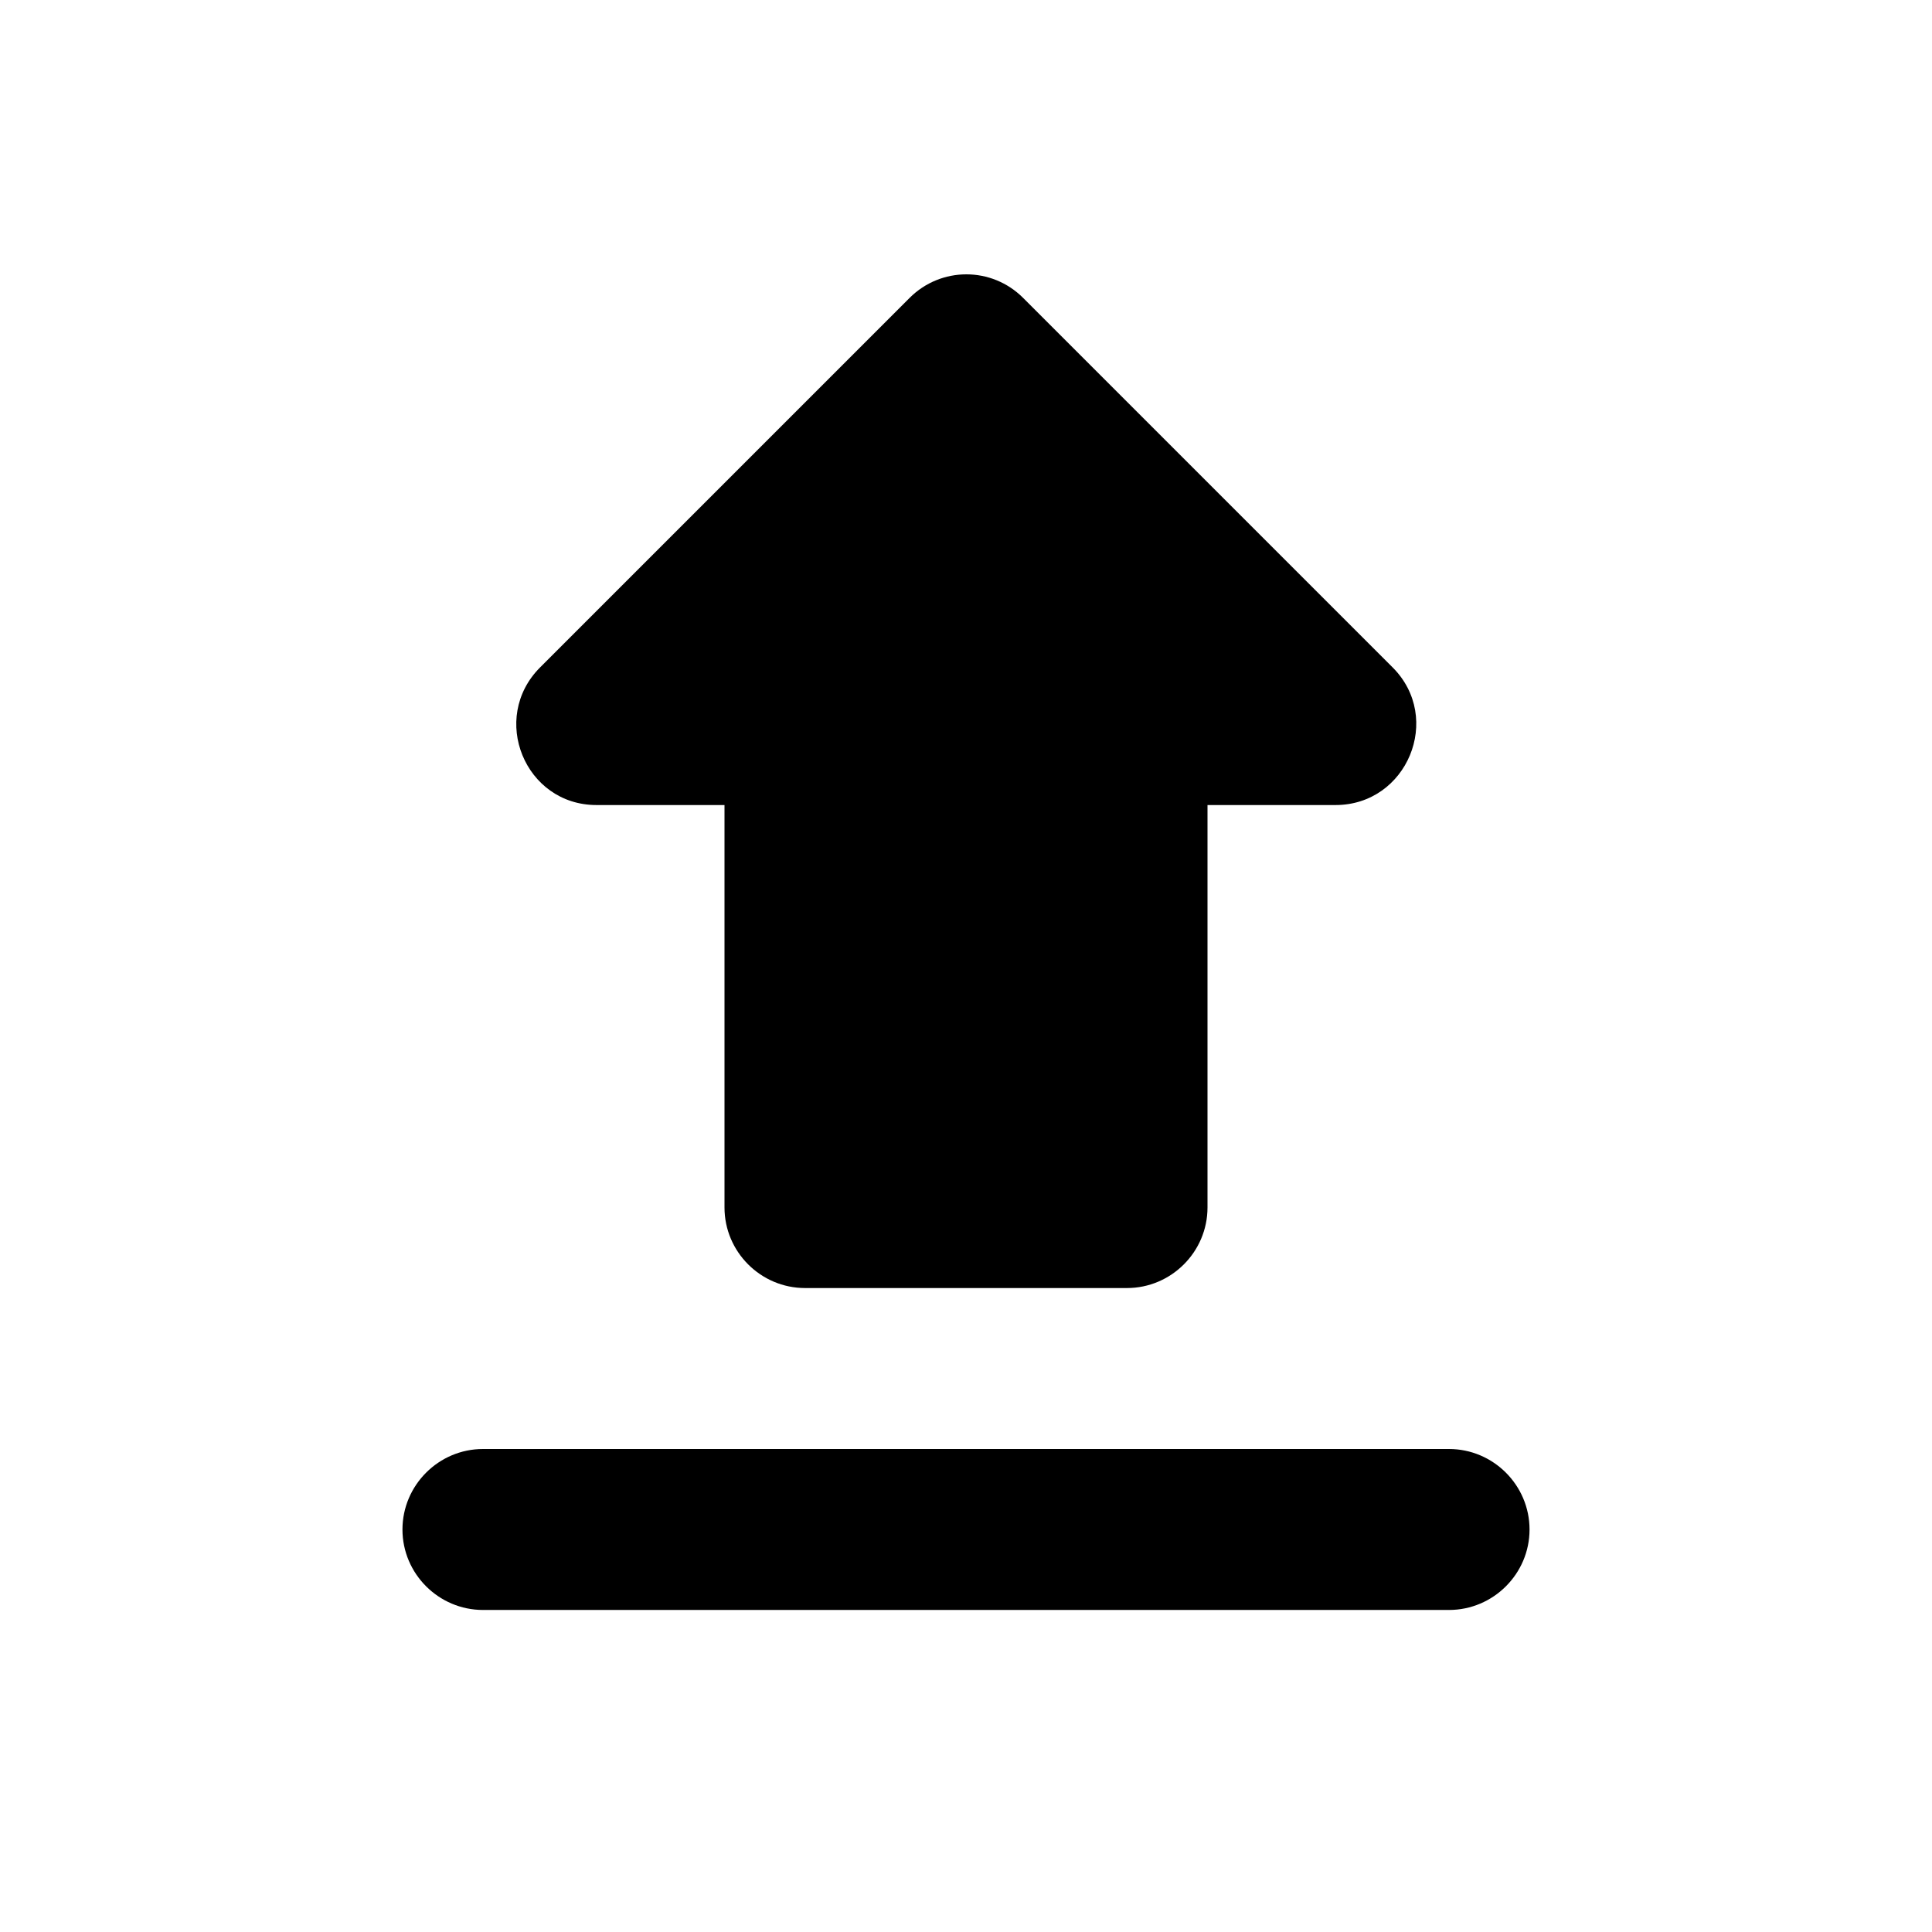
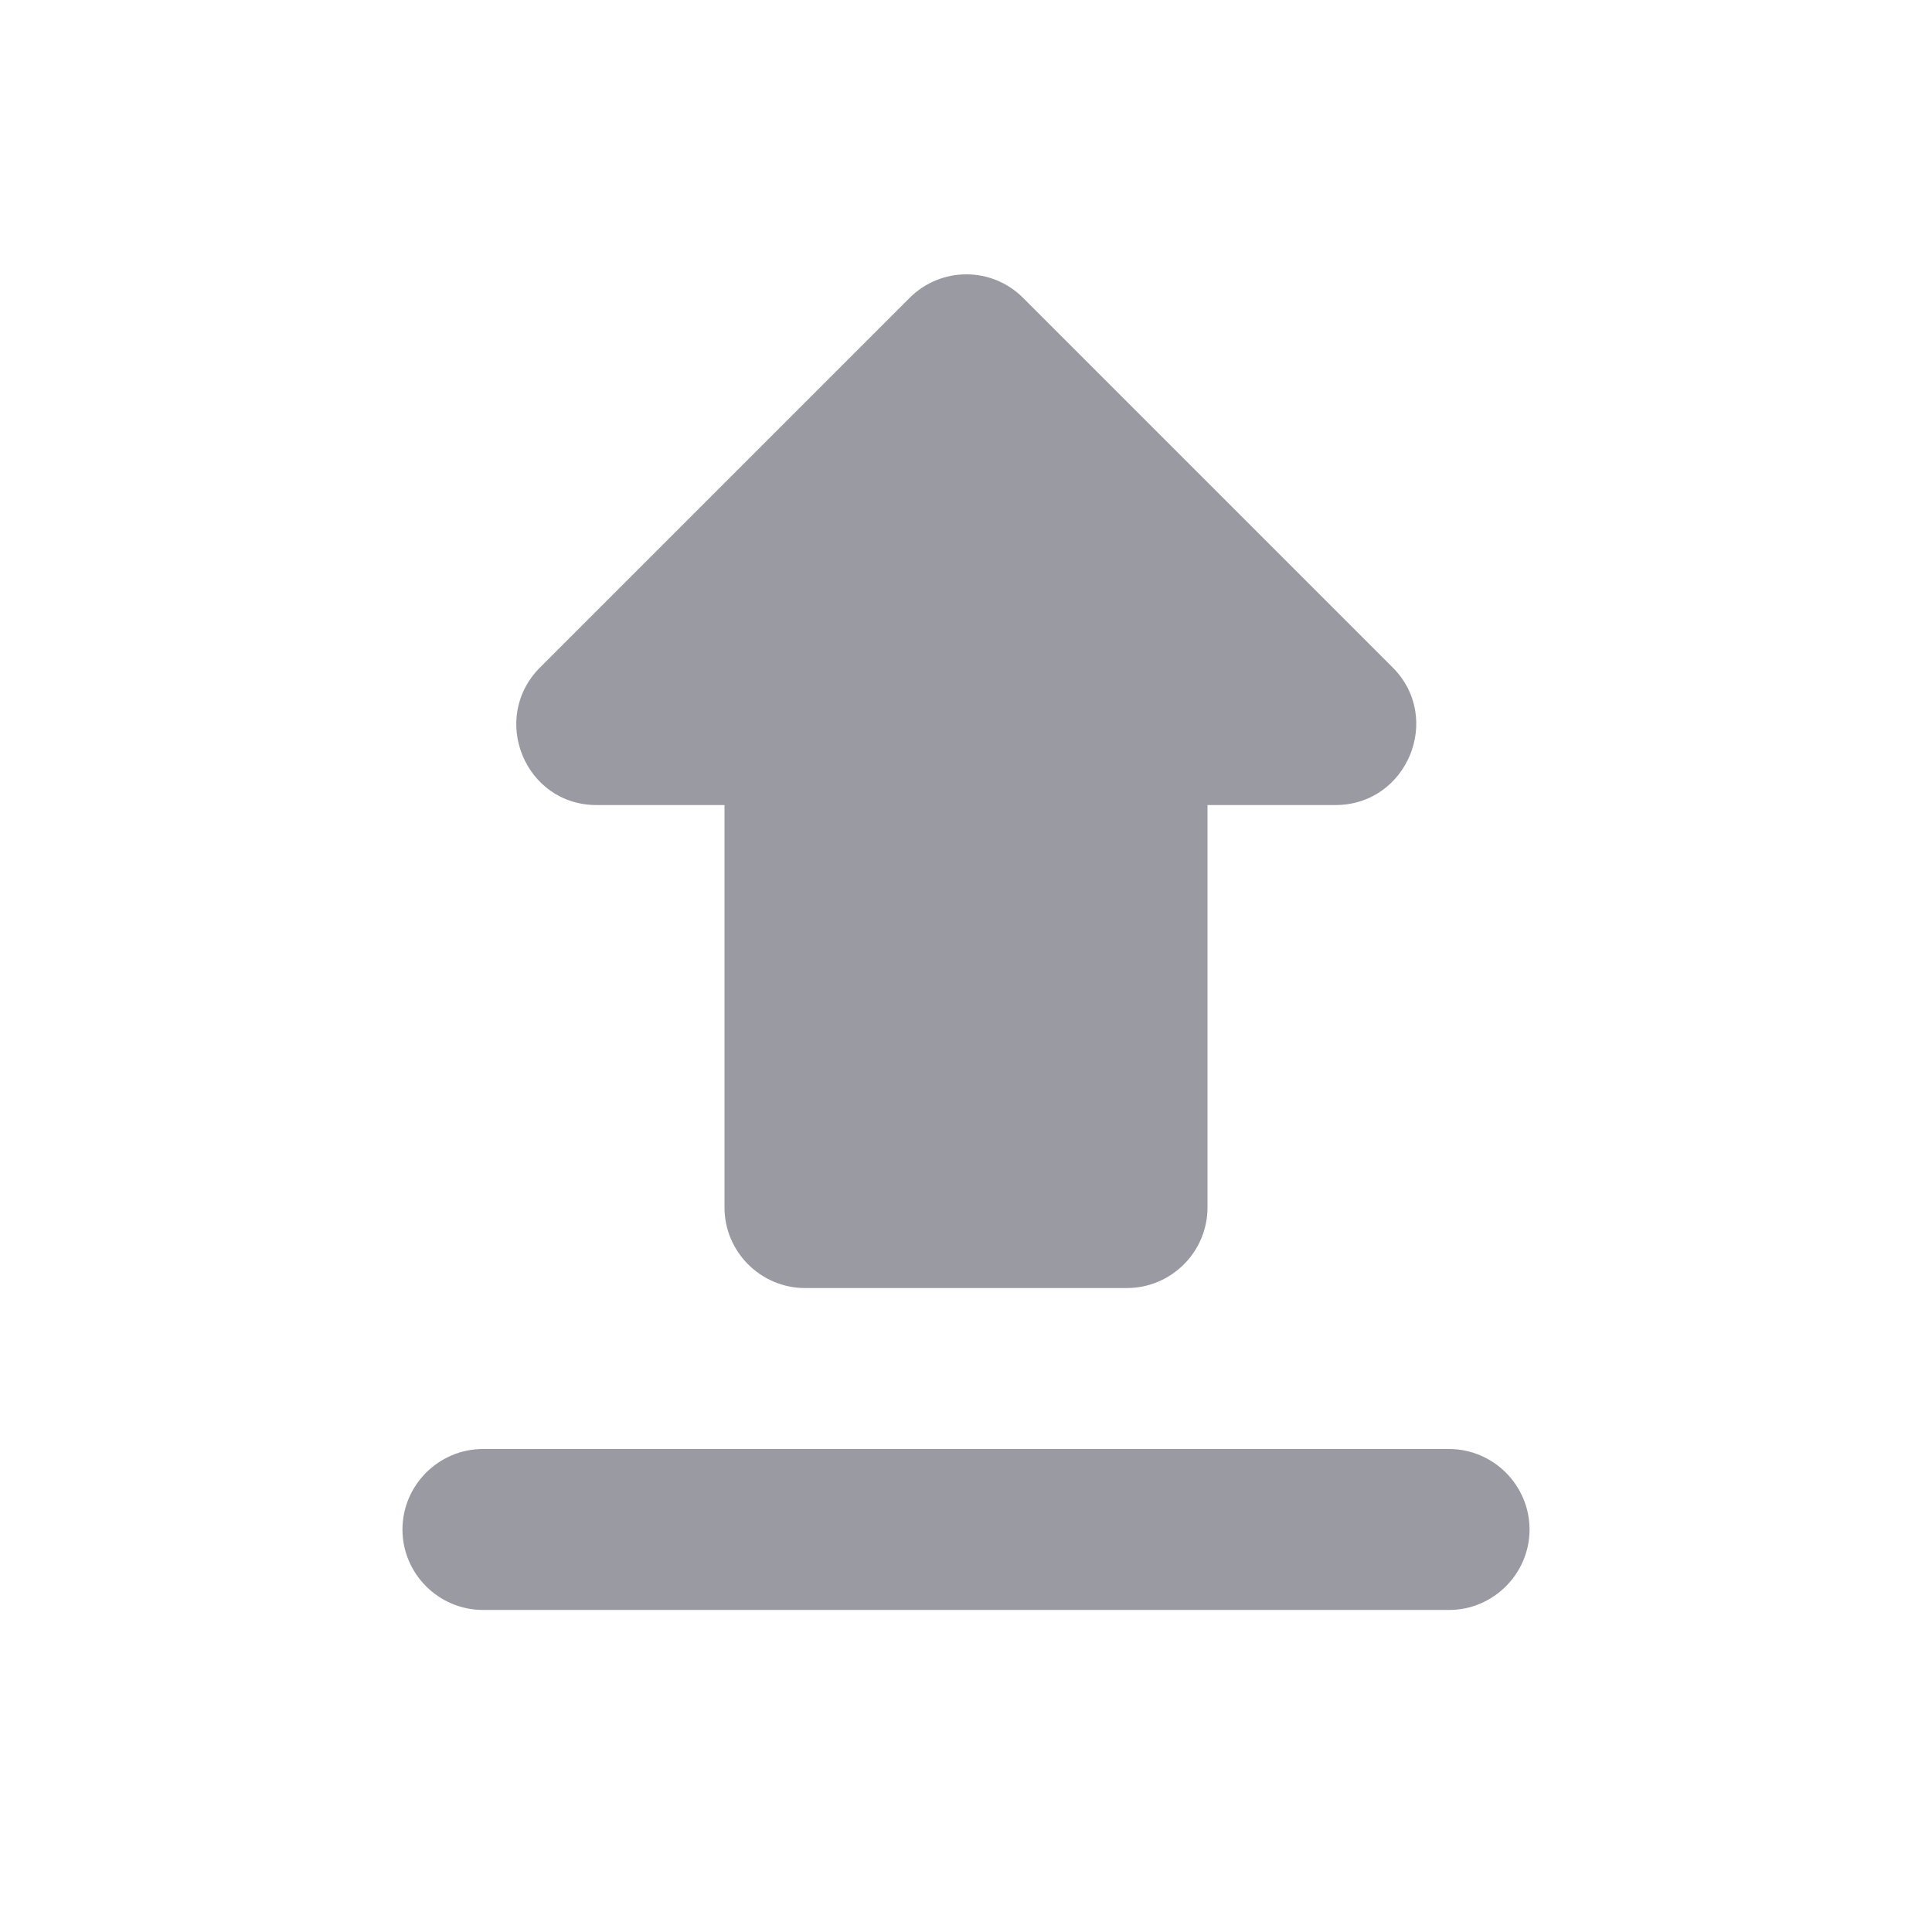
<svg xmlns="http://www.w3.org/2000/svg" width="16" height="16" viewBox="0 0 16 16" fill="none">
  <g clip-path="url(#clip0_3813_1237)">
-     <path d="M6.667 10.667H9.333C9.7 10.667 10 10.367 10 10V6.667H11.06C11.653 6.667 11.953 5.947 11.533 5.527L8.473 2.467C8.213 2.207 7.793 2.207 7.533 2.467L4.473 5.527C4.053 5.947 4.347 6.667 4.94 6.667H6V10C6 10.367 6.3 10.667 6.667 10.667ZM4 12H12C12.367 12 12.667 12.3 12.667 12.667C12.667 13.033 12.367 13.333 12 13.333H4C3.633 13.333 3.333 13.033 3.333 12.667C3.333 12.3 3.633 12 4 12Z" fill="black" />
+     <path d="M6.667 10.667H9.333C9.7 10.667 10 10.367 10 10V6.667H11.06C11.653 6.667 11.953 5.947 11.533 5.527L8.473 2.467C8.213 2.207 7.793 2.207 7.533 2.467L4.473 5.527C4.053 5.947 4.347 6.667 4.94 6.667H6V10C6 10.367 6.3 10.667 6.667 10.667ZM4 12H12C12.367 12 12.667 12.3 12.667 12.667C12.667 13.033 12.367 13.333 12 13.333H4C3.633 13.333 3.333 13.033 3.333 12.667C3.333 12.3 3.633 12 4 12Z" fill="#9A9AA3" />
  </g>
  <defs>
    <clipPath id="clip0_3813_1237">
-       <rect width="16" height="16" fill="black" />
+       <rect width="16" height="16" fill="#9A9AA3" />
    </clipPath>
  </defs>
</svg>
